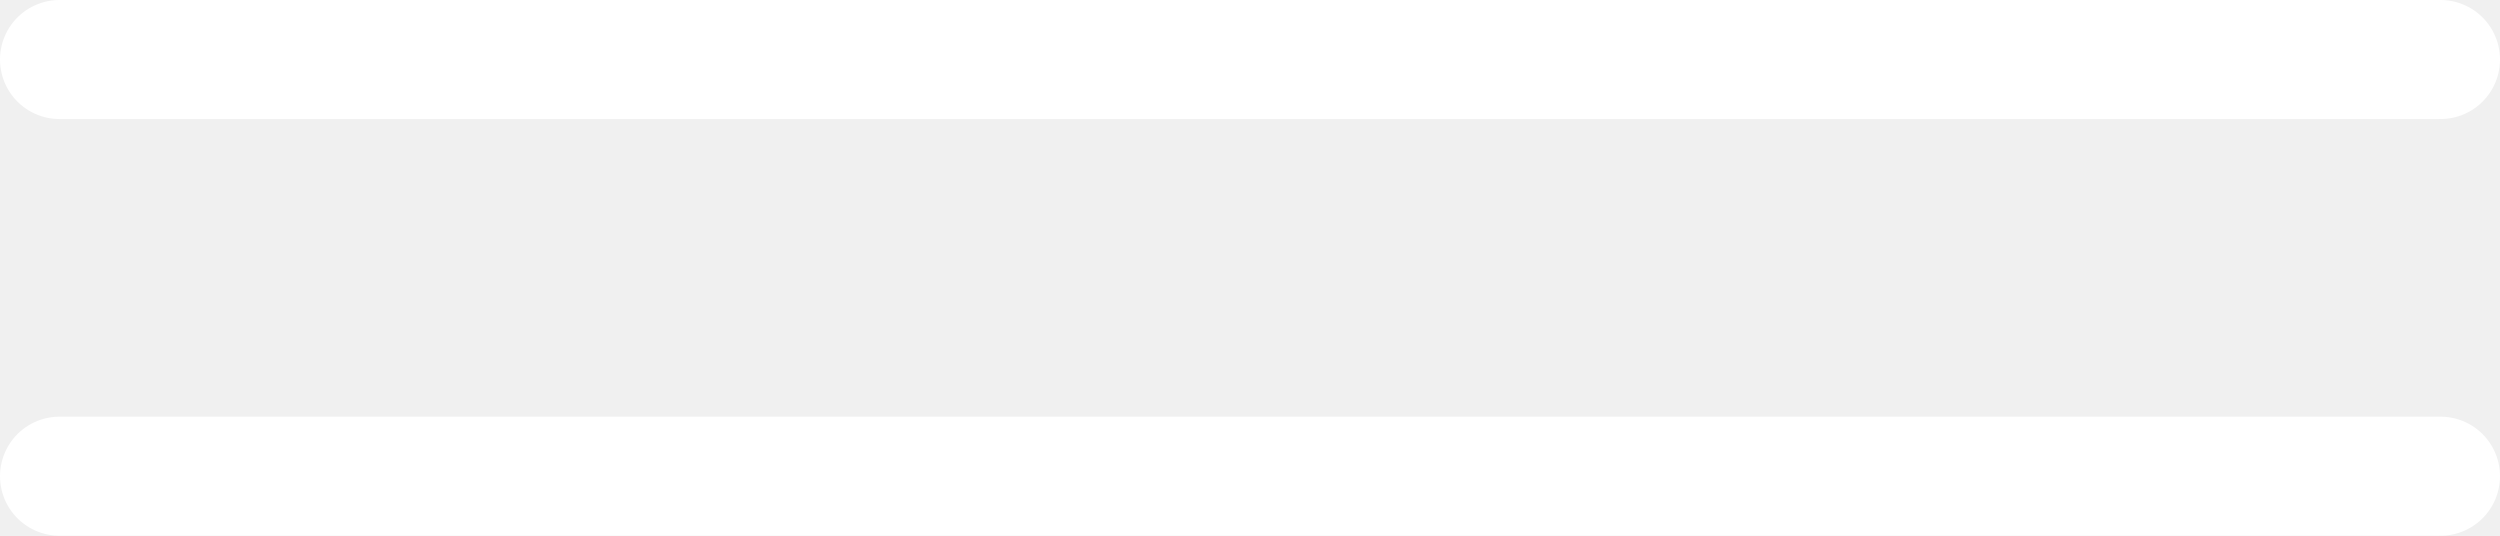
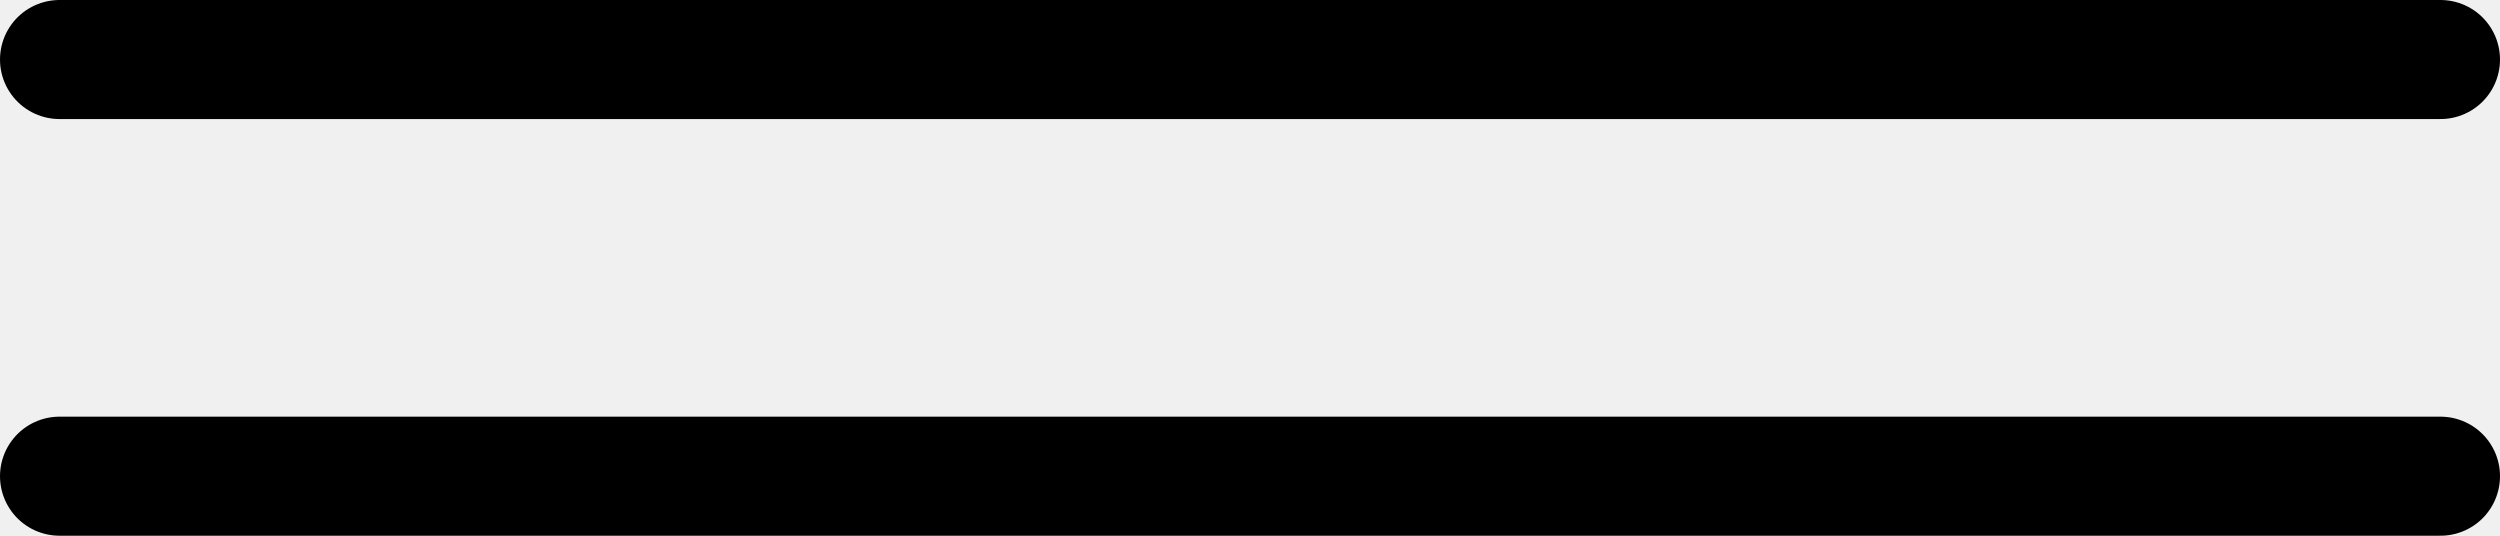
<svg xmlns="http://www.w3.org/2000/svg" width="42" height="9" viewBox="0 0 42 9" fill="none">
-   <path d="M41 1L1 1" stroke="white" stroke-width="2" stroke-linecap="round" />
-   <path d="M41 8H1" stroke="white" stroke-width="2" stroke-linecap="round" />
+   <path d="M41 1L1 1" stroke="currentColor" stroke-width="2" stroke-linecap="round" />
+   <path d="M41 8H1" stroke="currentColor" stroke-width="2" stroke-linecap="round" />
</svg>
